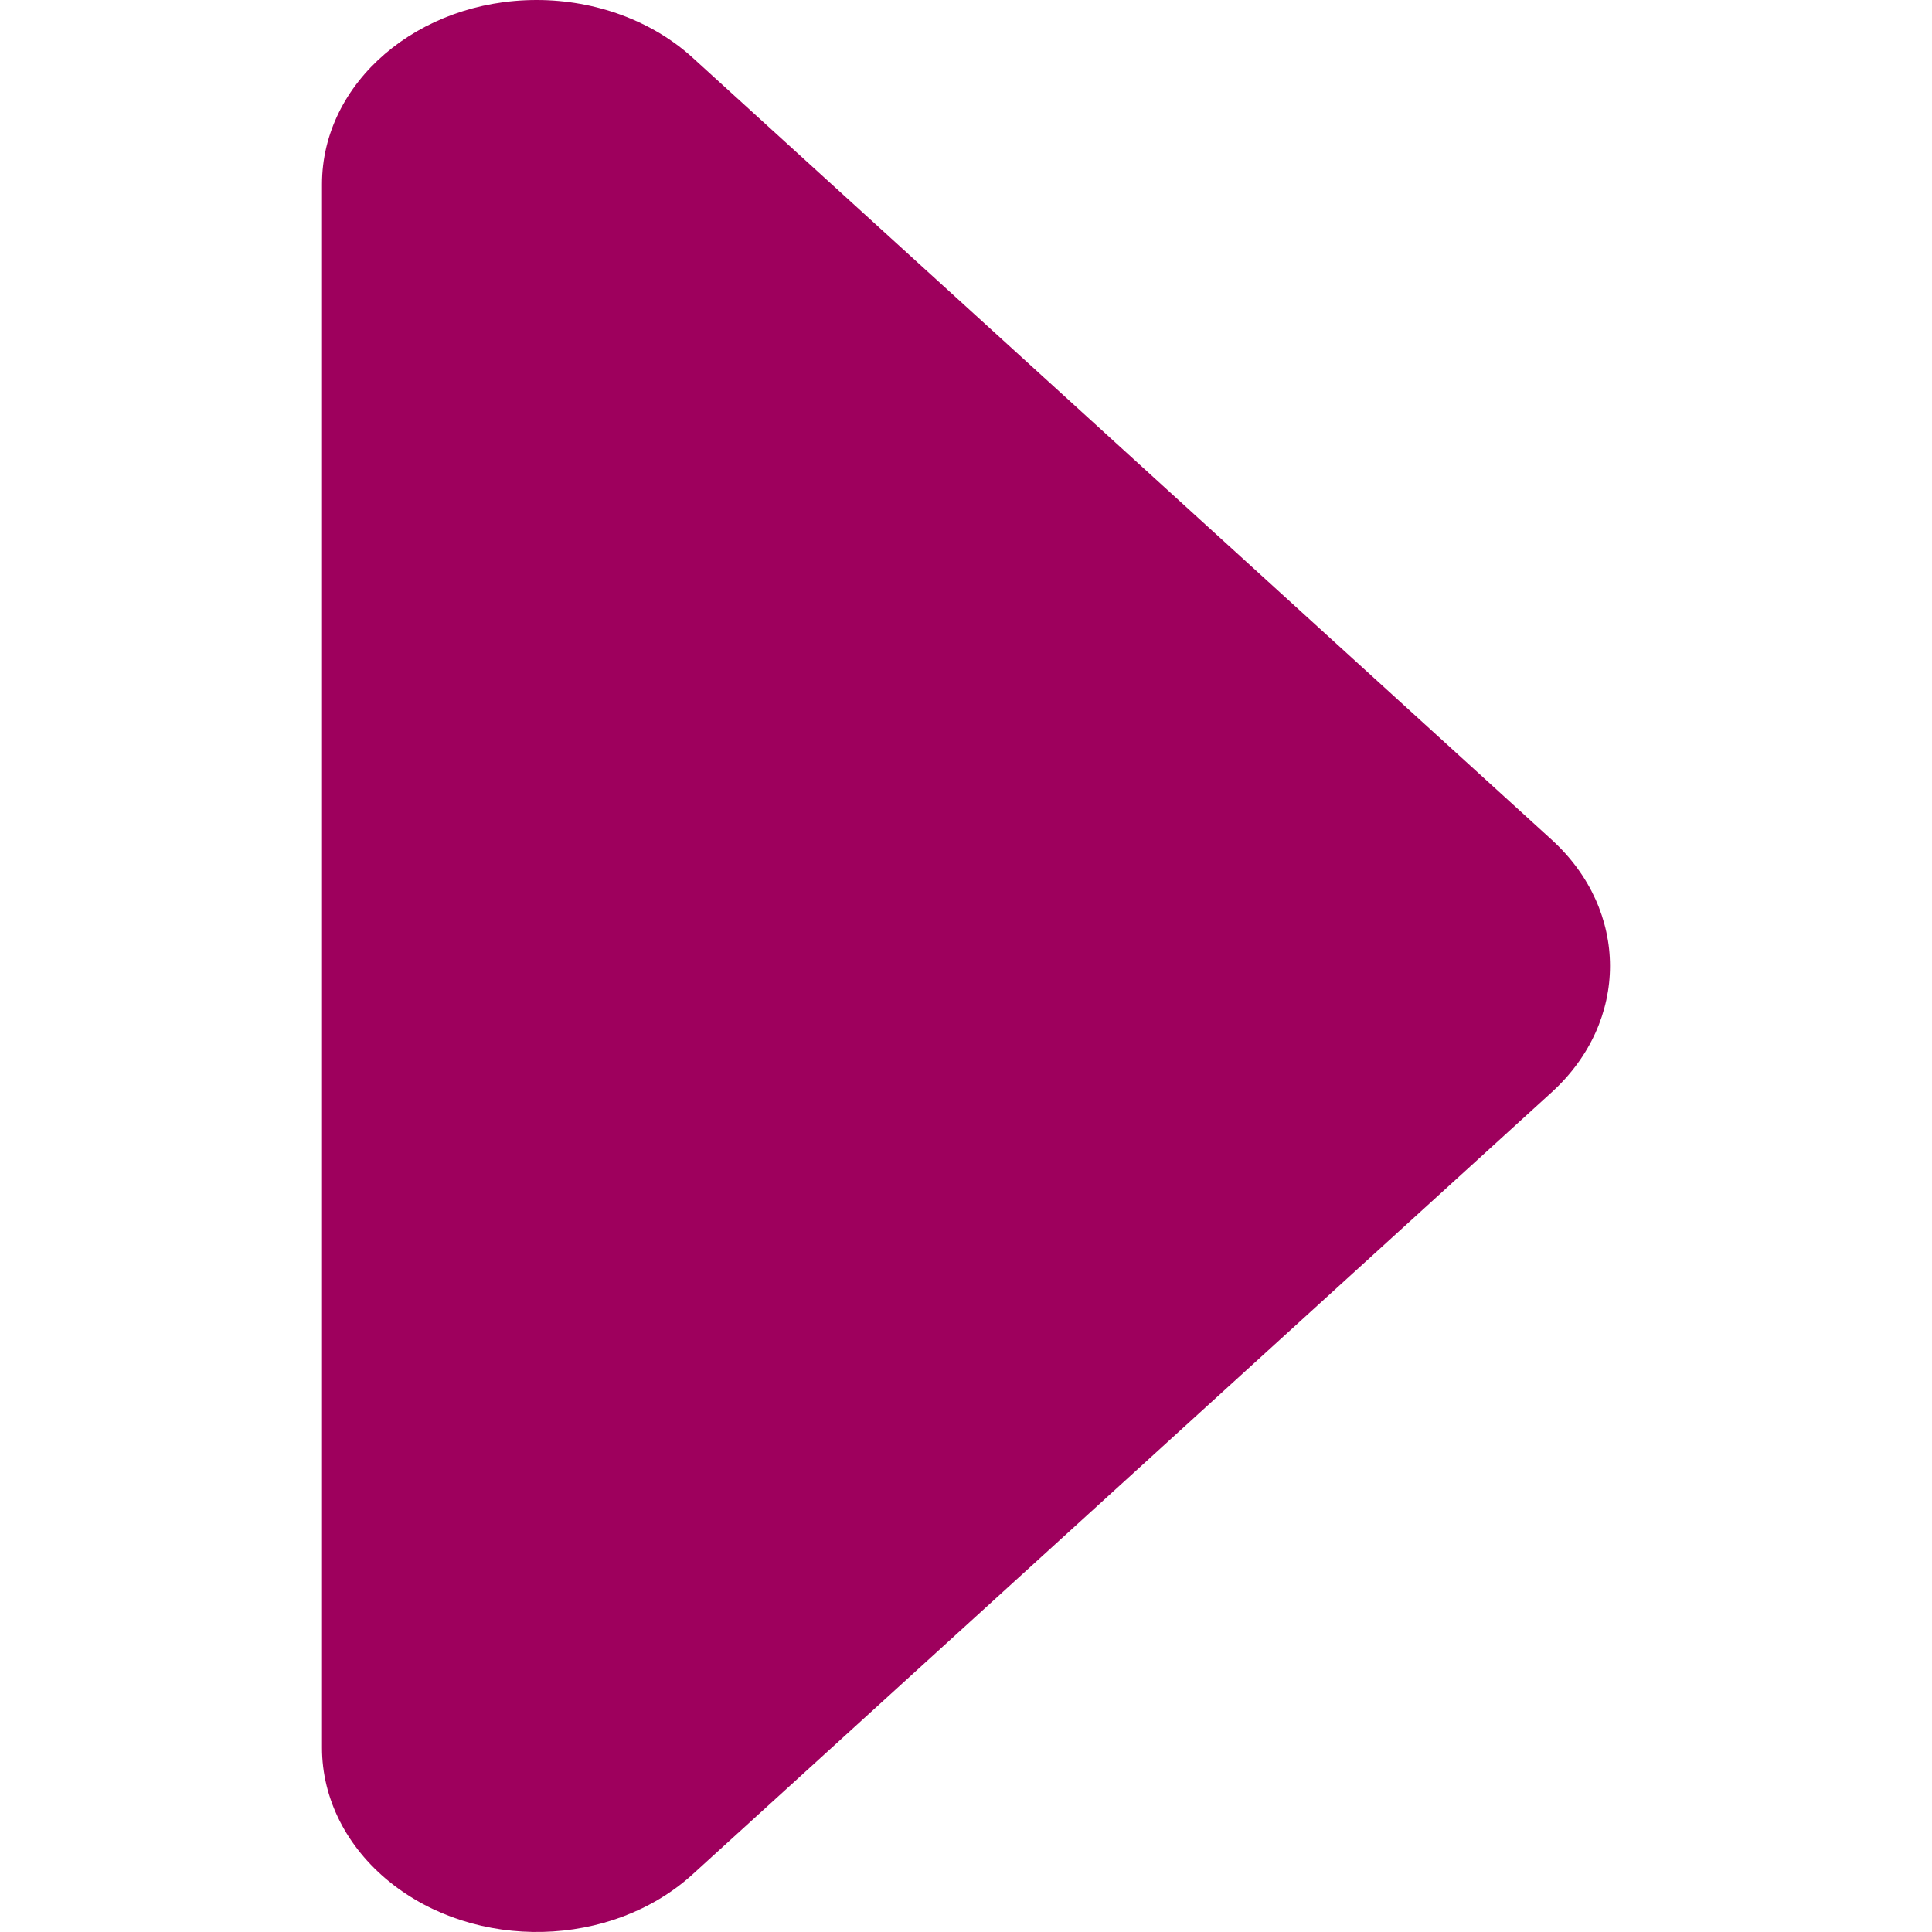
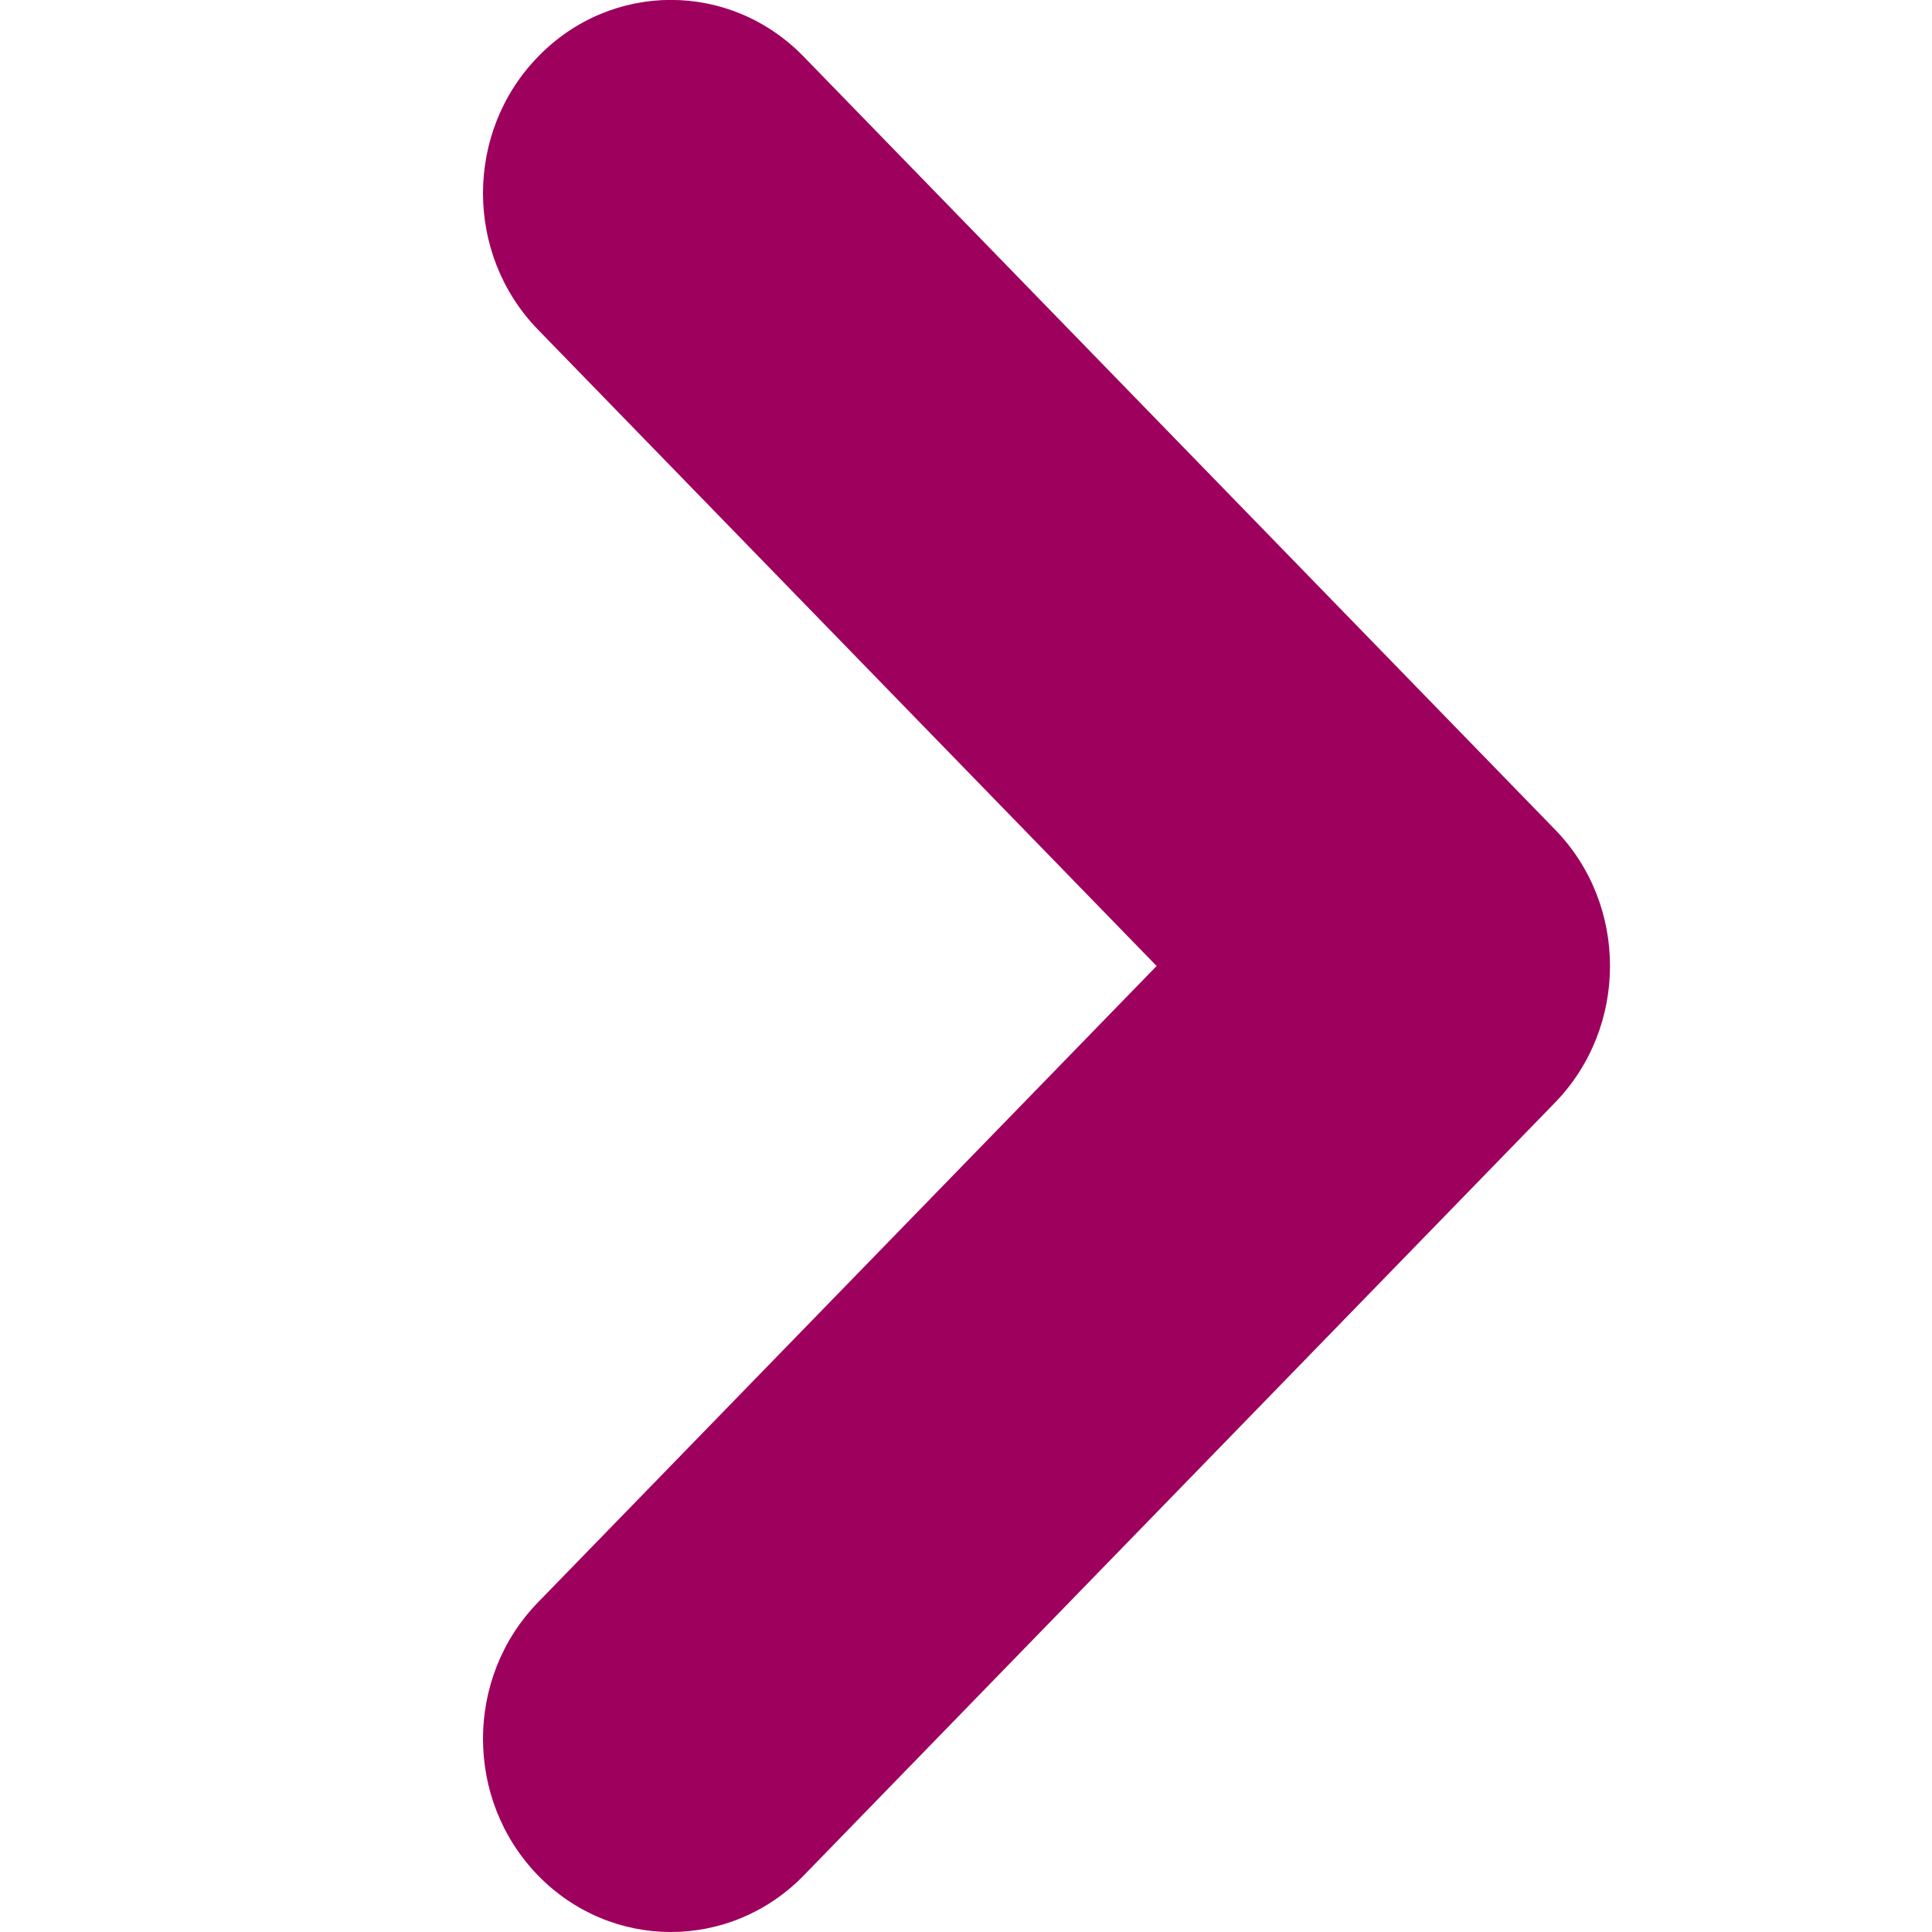
<svg xmlns="http://www.w3.org/2000/svg" width="12" height="12" viewBox="0 0 12 12">
-   <path fill="#9E005D" fill-rule="evenodd" d="M2 10.856V1.144C2 .512 2.597 0 3.333 0c.367 0 .719.13.97.359l5.334 4.856c.484.44.484 1.13 0 1.57l-5.334 4.856c-.505.46-1.349.48-1.884.047-.267-.216-.419-.517-.419-.832" />
+   <path fill="#9E005D" fill-rule="evenodd" d="M3.342 9.952c-.456.468-.456 1.228 0 1.697.228.234.526.351.825.351.298 0 .597-.117.825-.351l4.666-4.8c.456-.469.456-1.23 0-1.697L4.992.352c-.456-.47-1.194-.47-1.65 0-.456.468-.456 1.228 0 1.696L7.184 6 3.342 9.952z" />
</svg>
